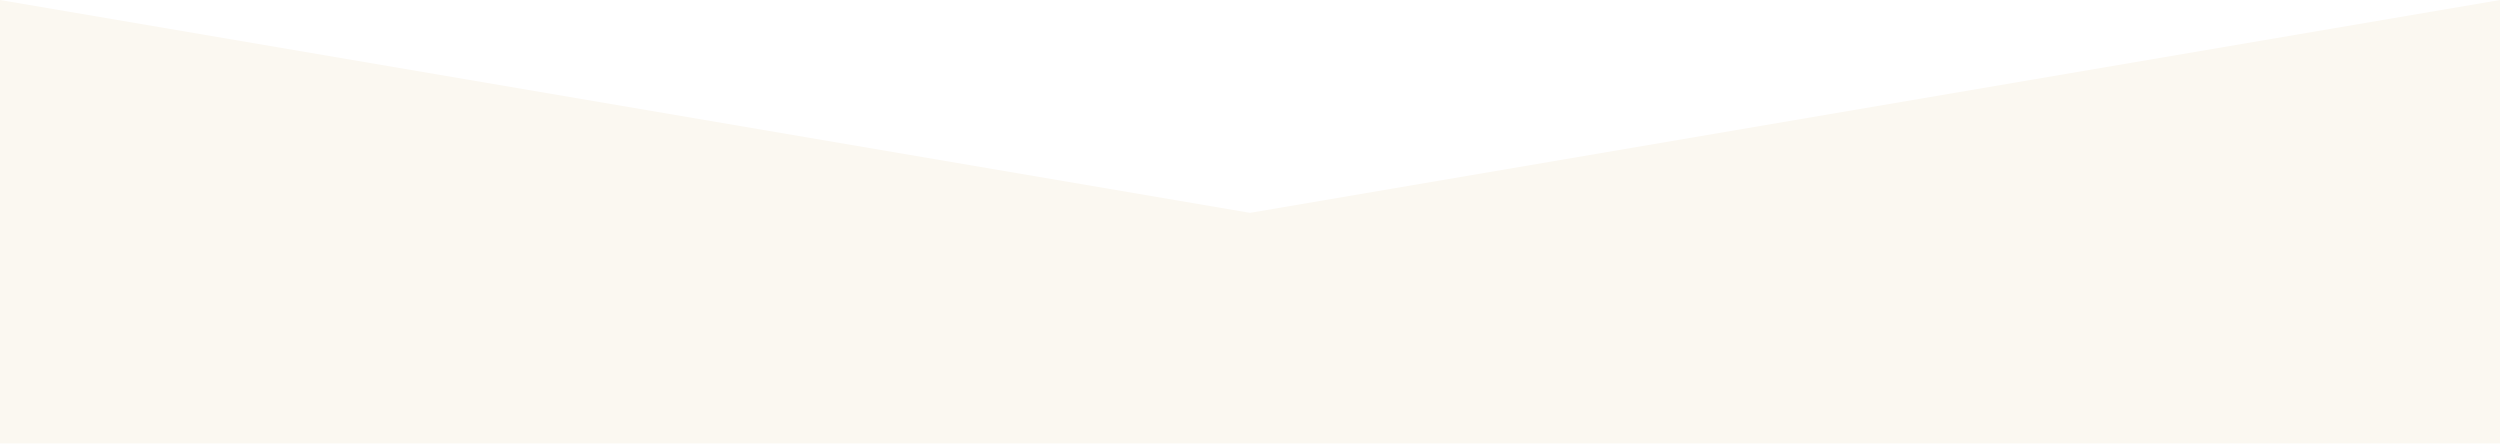
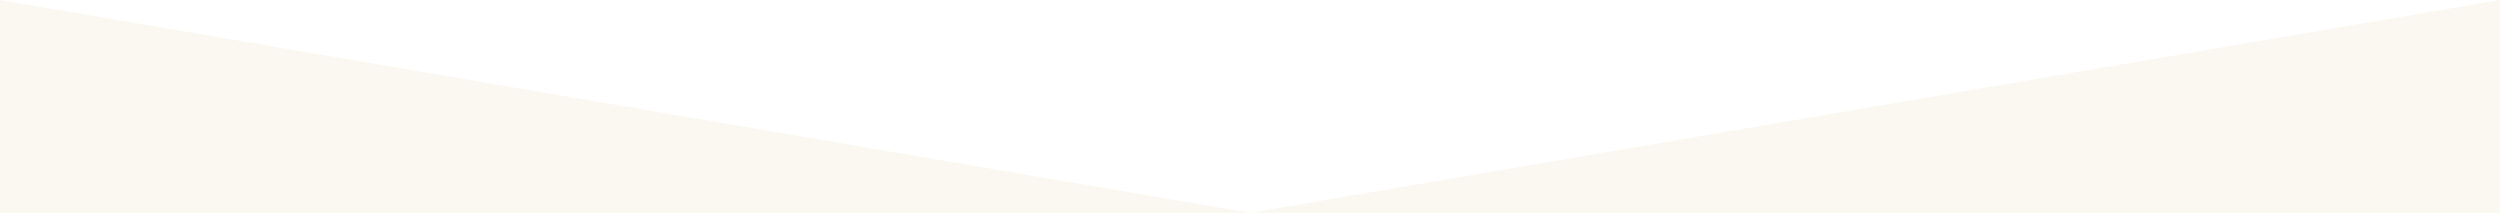
- <svg xmlns="http://www.w3.org/2000/svg" version="1.1" id="Layer_1" x="0px" y="0px" width="2032px" height="360.368px" viewBox="0 0 2032 360.368" enable-background="new 0 0 2032 360.368" xml:space="preserve">
+ <svg xmlns="http://www.w3.org/2000/svg" version="1.1" id="Layer_1" x="0px" y="0px" width="2032px" height="173px" viewBox="0 0 2032 173" enable-background="new 0 0 2032 173" xml:space="preserve">
  <g>
-     <polygon fill-rule="evenodd" clip-rule="evenodd" fill="#FBF8F1" points="2032,360.368 2032,0 1016,173 0,0 0,360.368  " />
+     <polygon fill-rule="evenodd" clip-rule="evenodd" fill="#FBF8F1" points="2032,173 2032,0 1016,173 0,0 0,173  " />
  </g>
</svg>
